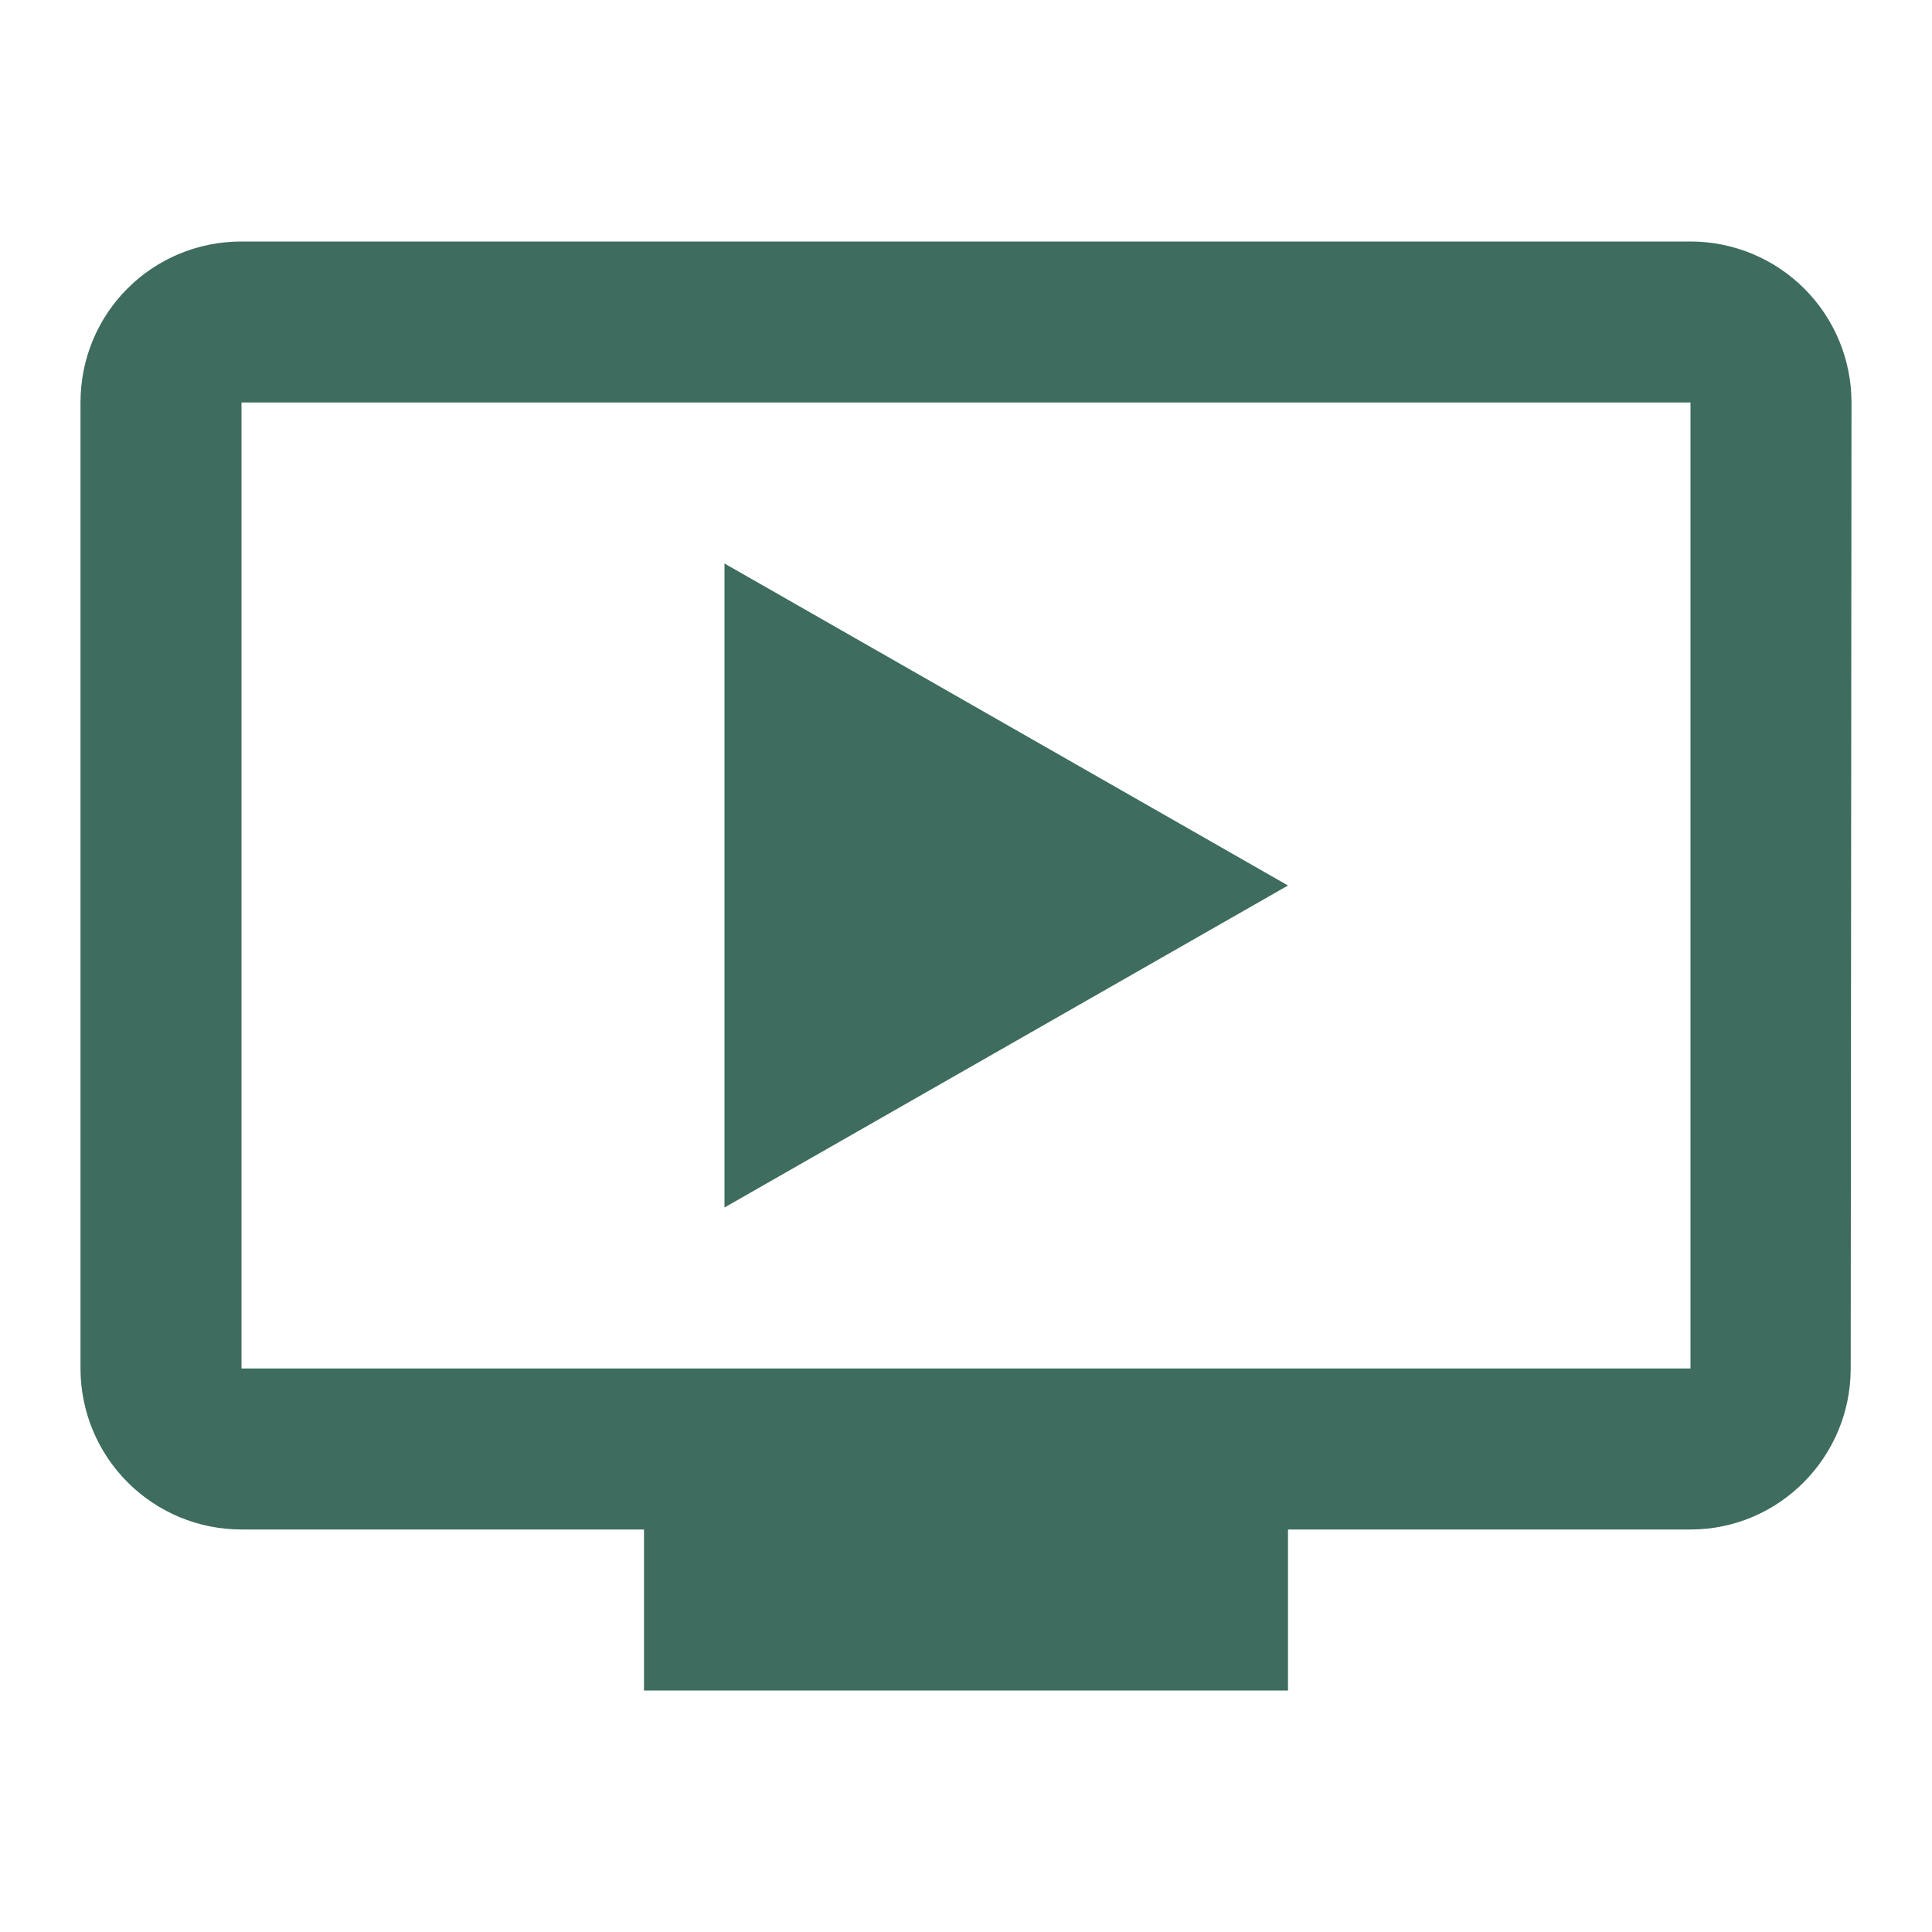
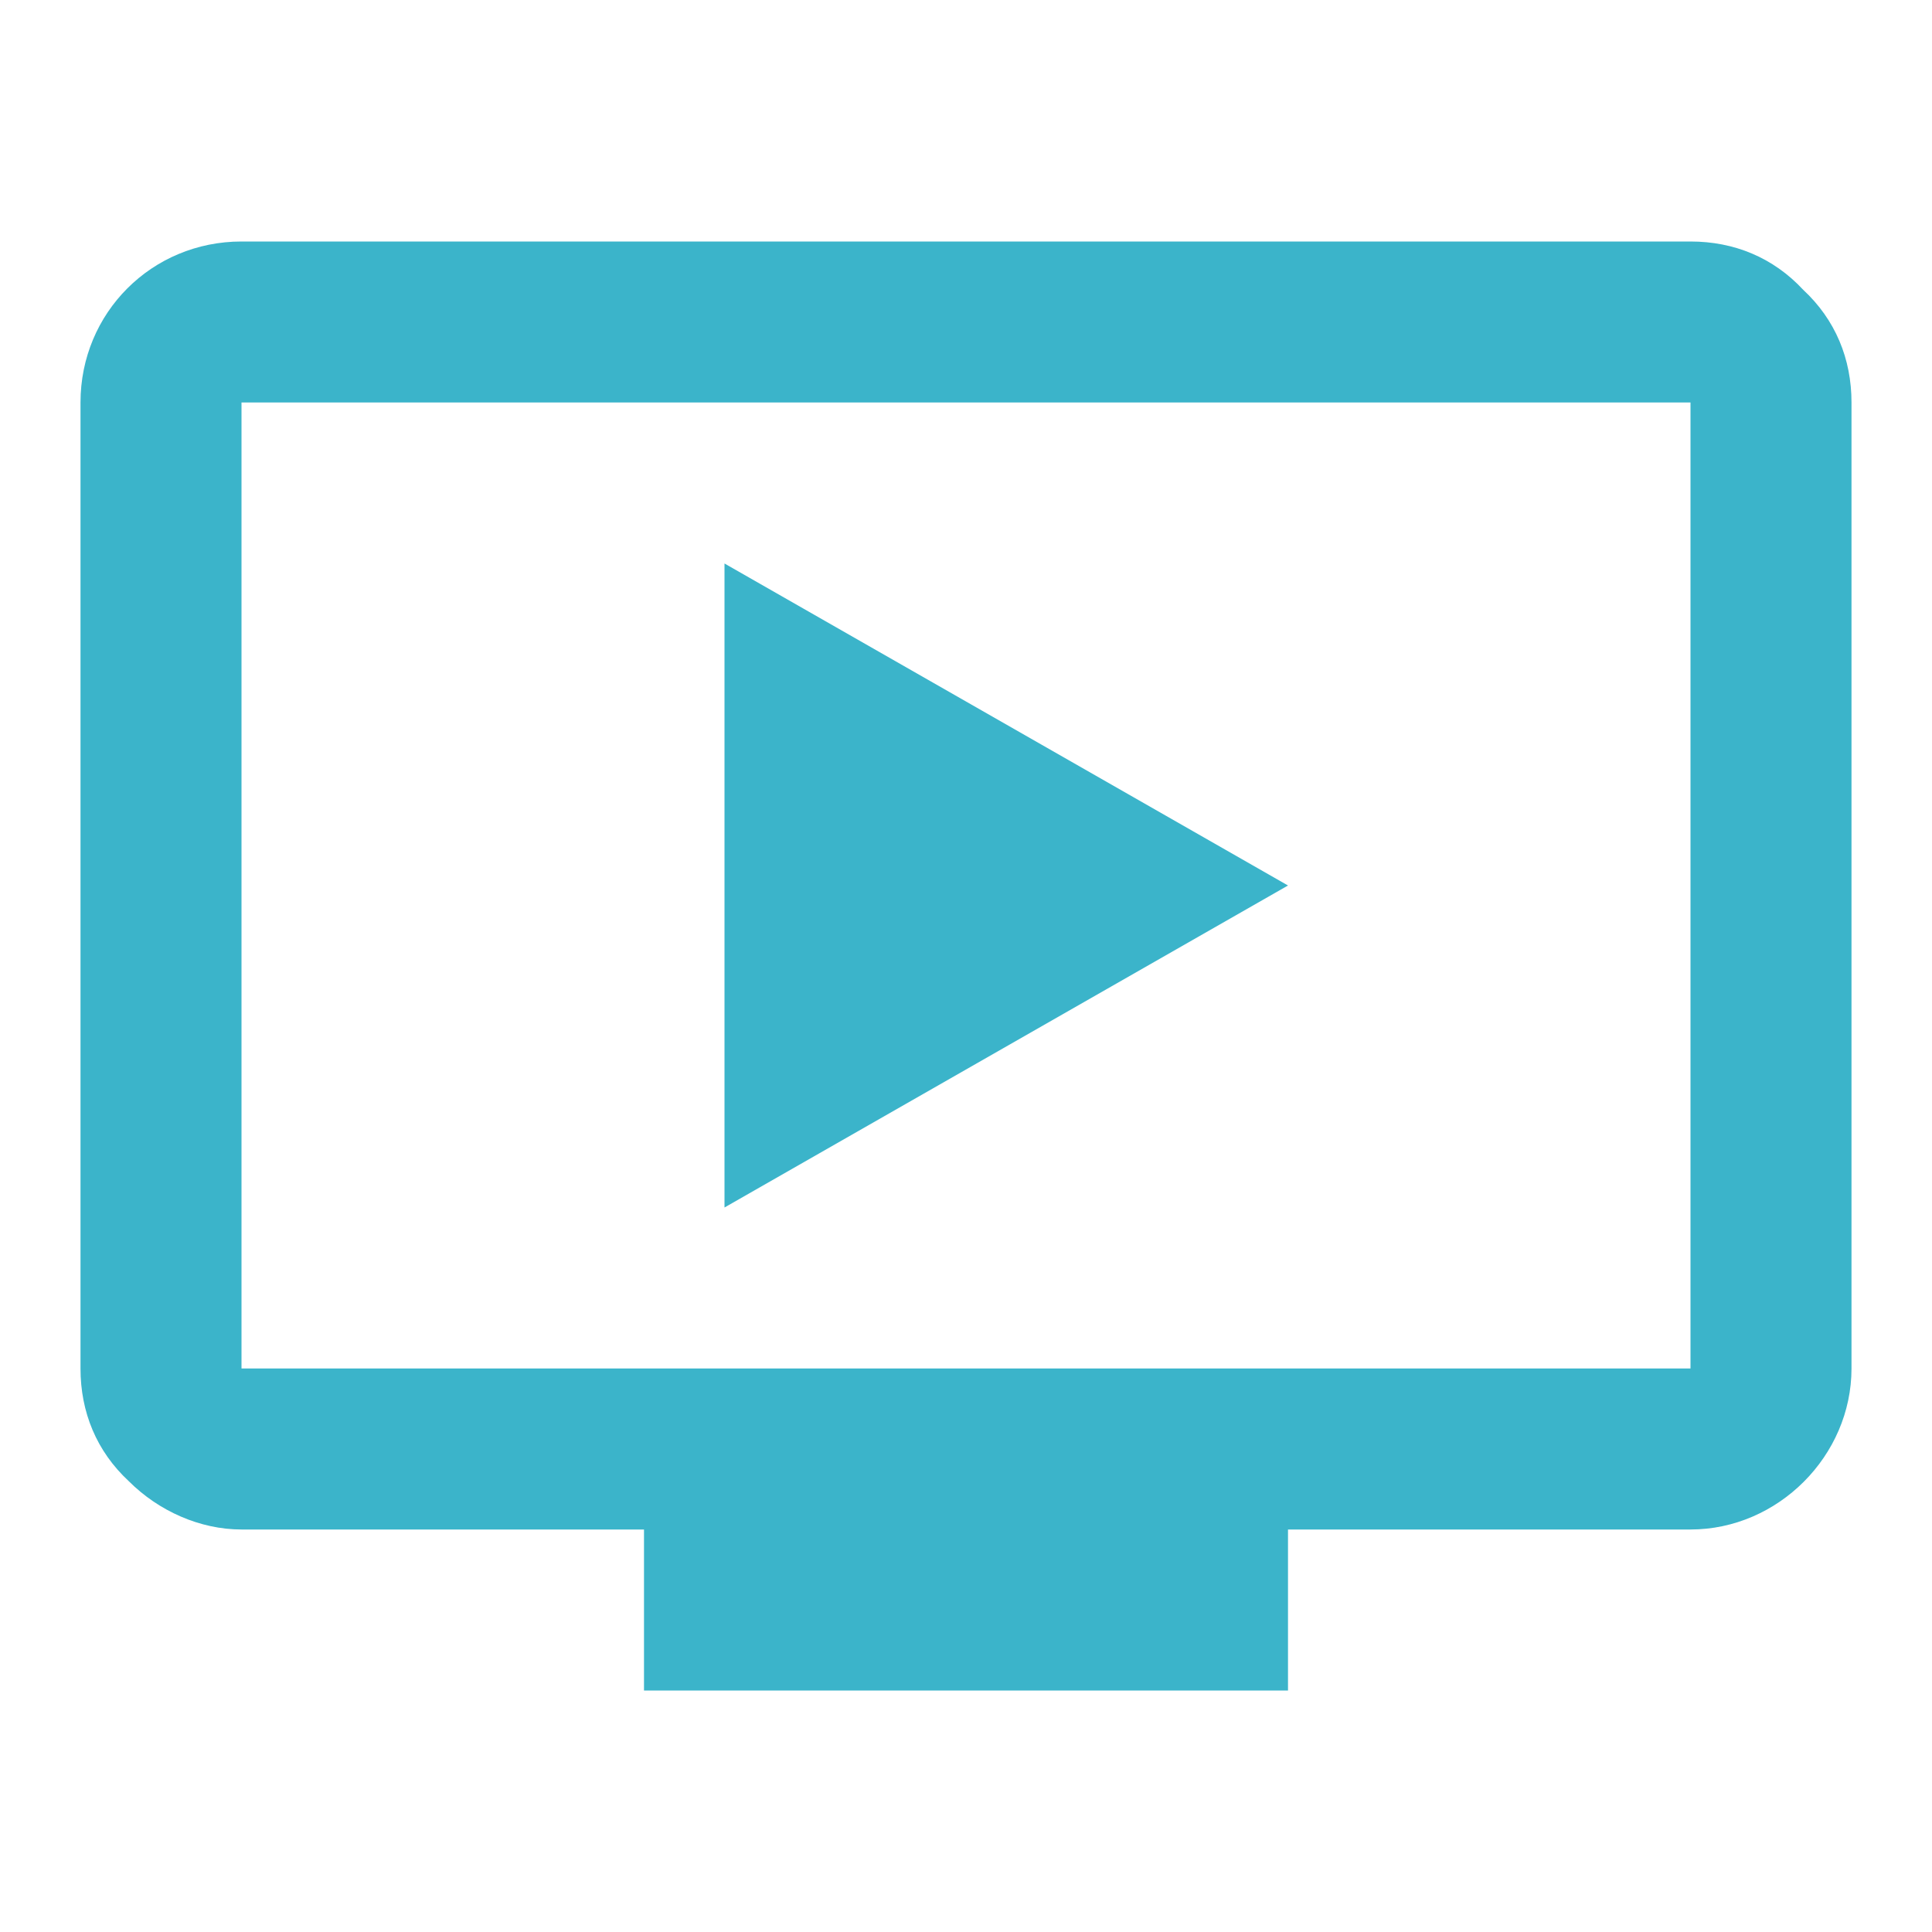
- <svg xmlns="http://www.w3.org/2000/svg" width="84" height="84" viewBox="0 0 84 84" fill="none">
-   <path d="M73.5 10.5H10.5C6.615 10.5 3.5 13.615 3.5 17.5V59.5C3.5 61.356 4.237 63.137 5.55 64.45C6.863 65.763 8.643 66.5 10.5 66.5H28V73.5H56V66.5H73.5C77.35 66.5 80.465 63.35 80.465 59.5L80.5 17.5C80.5 15.643 79.763 13.863 78.45 12.55C77.137 11.238 75.356 10.5 73.5 10.5ZM73.5 59.5H10.5V17.5H73.5V59.5ZM56 38.5L31.5 52.5V24.5L56 38.5Z" fill="#3E6C5F" />
+ <svg xmlns="http://www.w3.org/2000/svg" version="1.1" id="Layer_1" x="0px" y="0px" viewBox="0 0 84 84" style="enable-background:new 0 0 84 84;" xml:space="preserve">
+   <style type="text/css">
+ 	.st0{fill:#3BB4CA;}
+ </style>
+   <path class="st0" d="M73.5,10.5h-63c-3.9,0-7,3.1-7,7v42c0,1.9,0.7,3.6,2.1,4.9c1.3,1.3,3.1,2.1,4.9,2.1H28v7h28v-7h17.5  c3.8,0,7-3.2,7-7l0-42c0-1.9-0.7-3.6-2.1-4.9C77.1,11.2,75.4,10.5,73.5,10.5z M73.5,59.5h-63v-42h63V59.5z M56,38.5l-24.5,14v-28  L56,38.5z" />
</svg>
